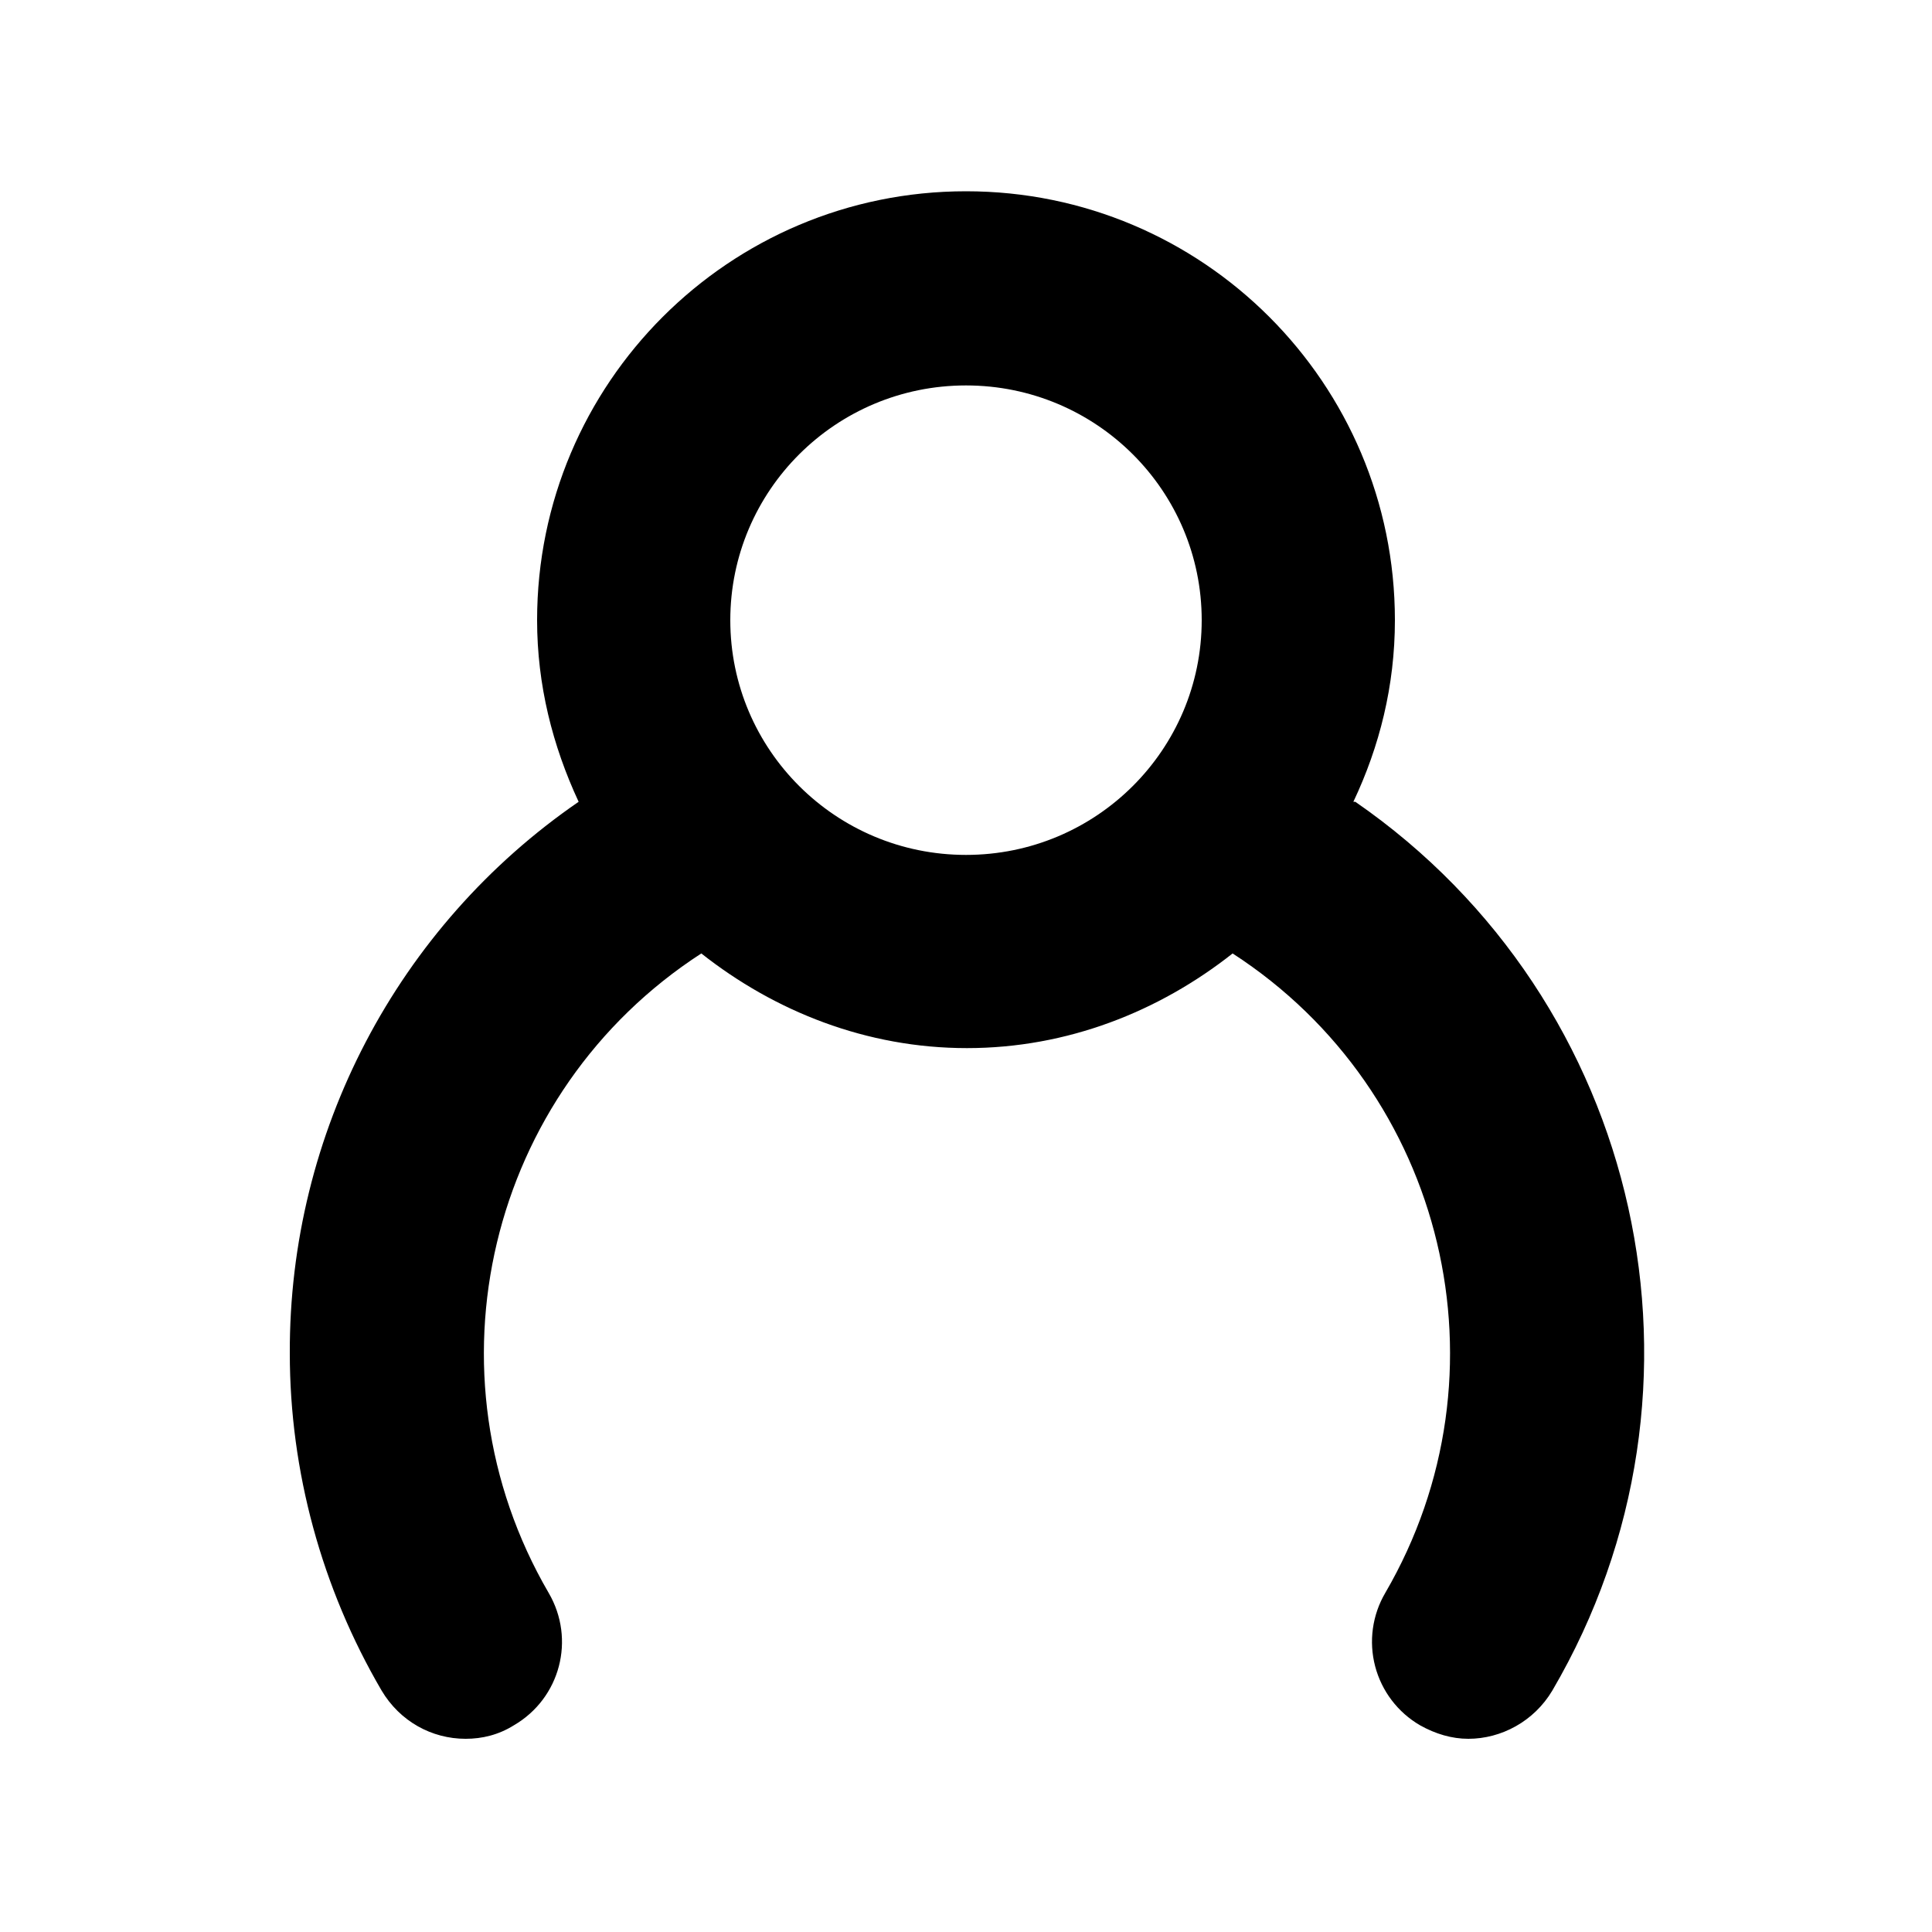
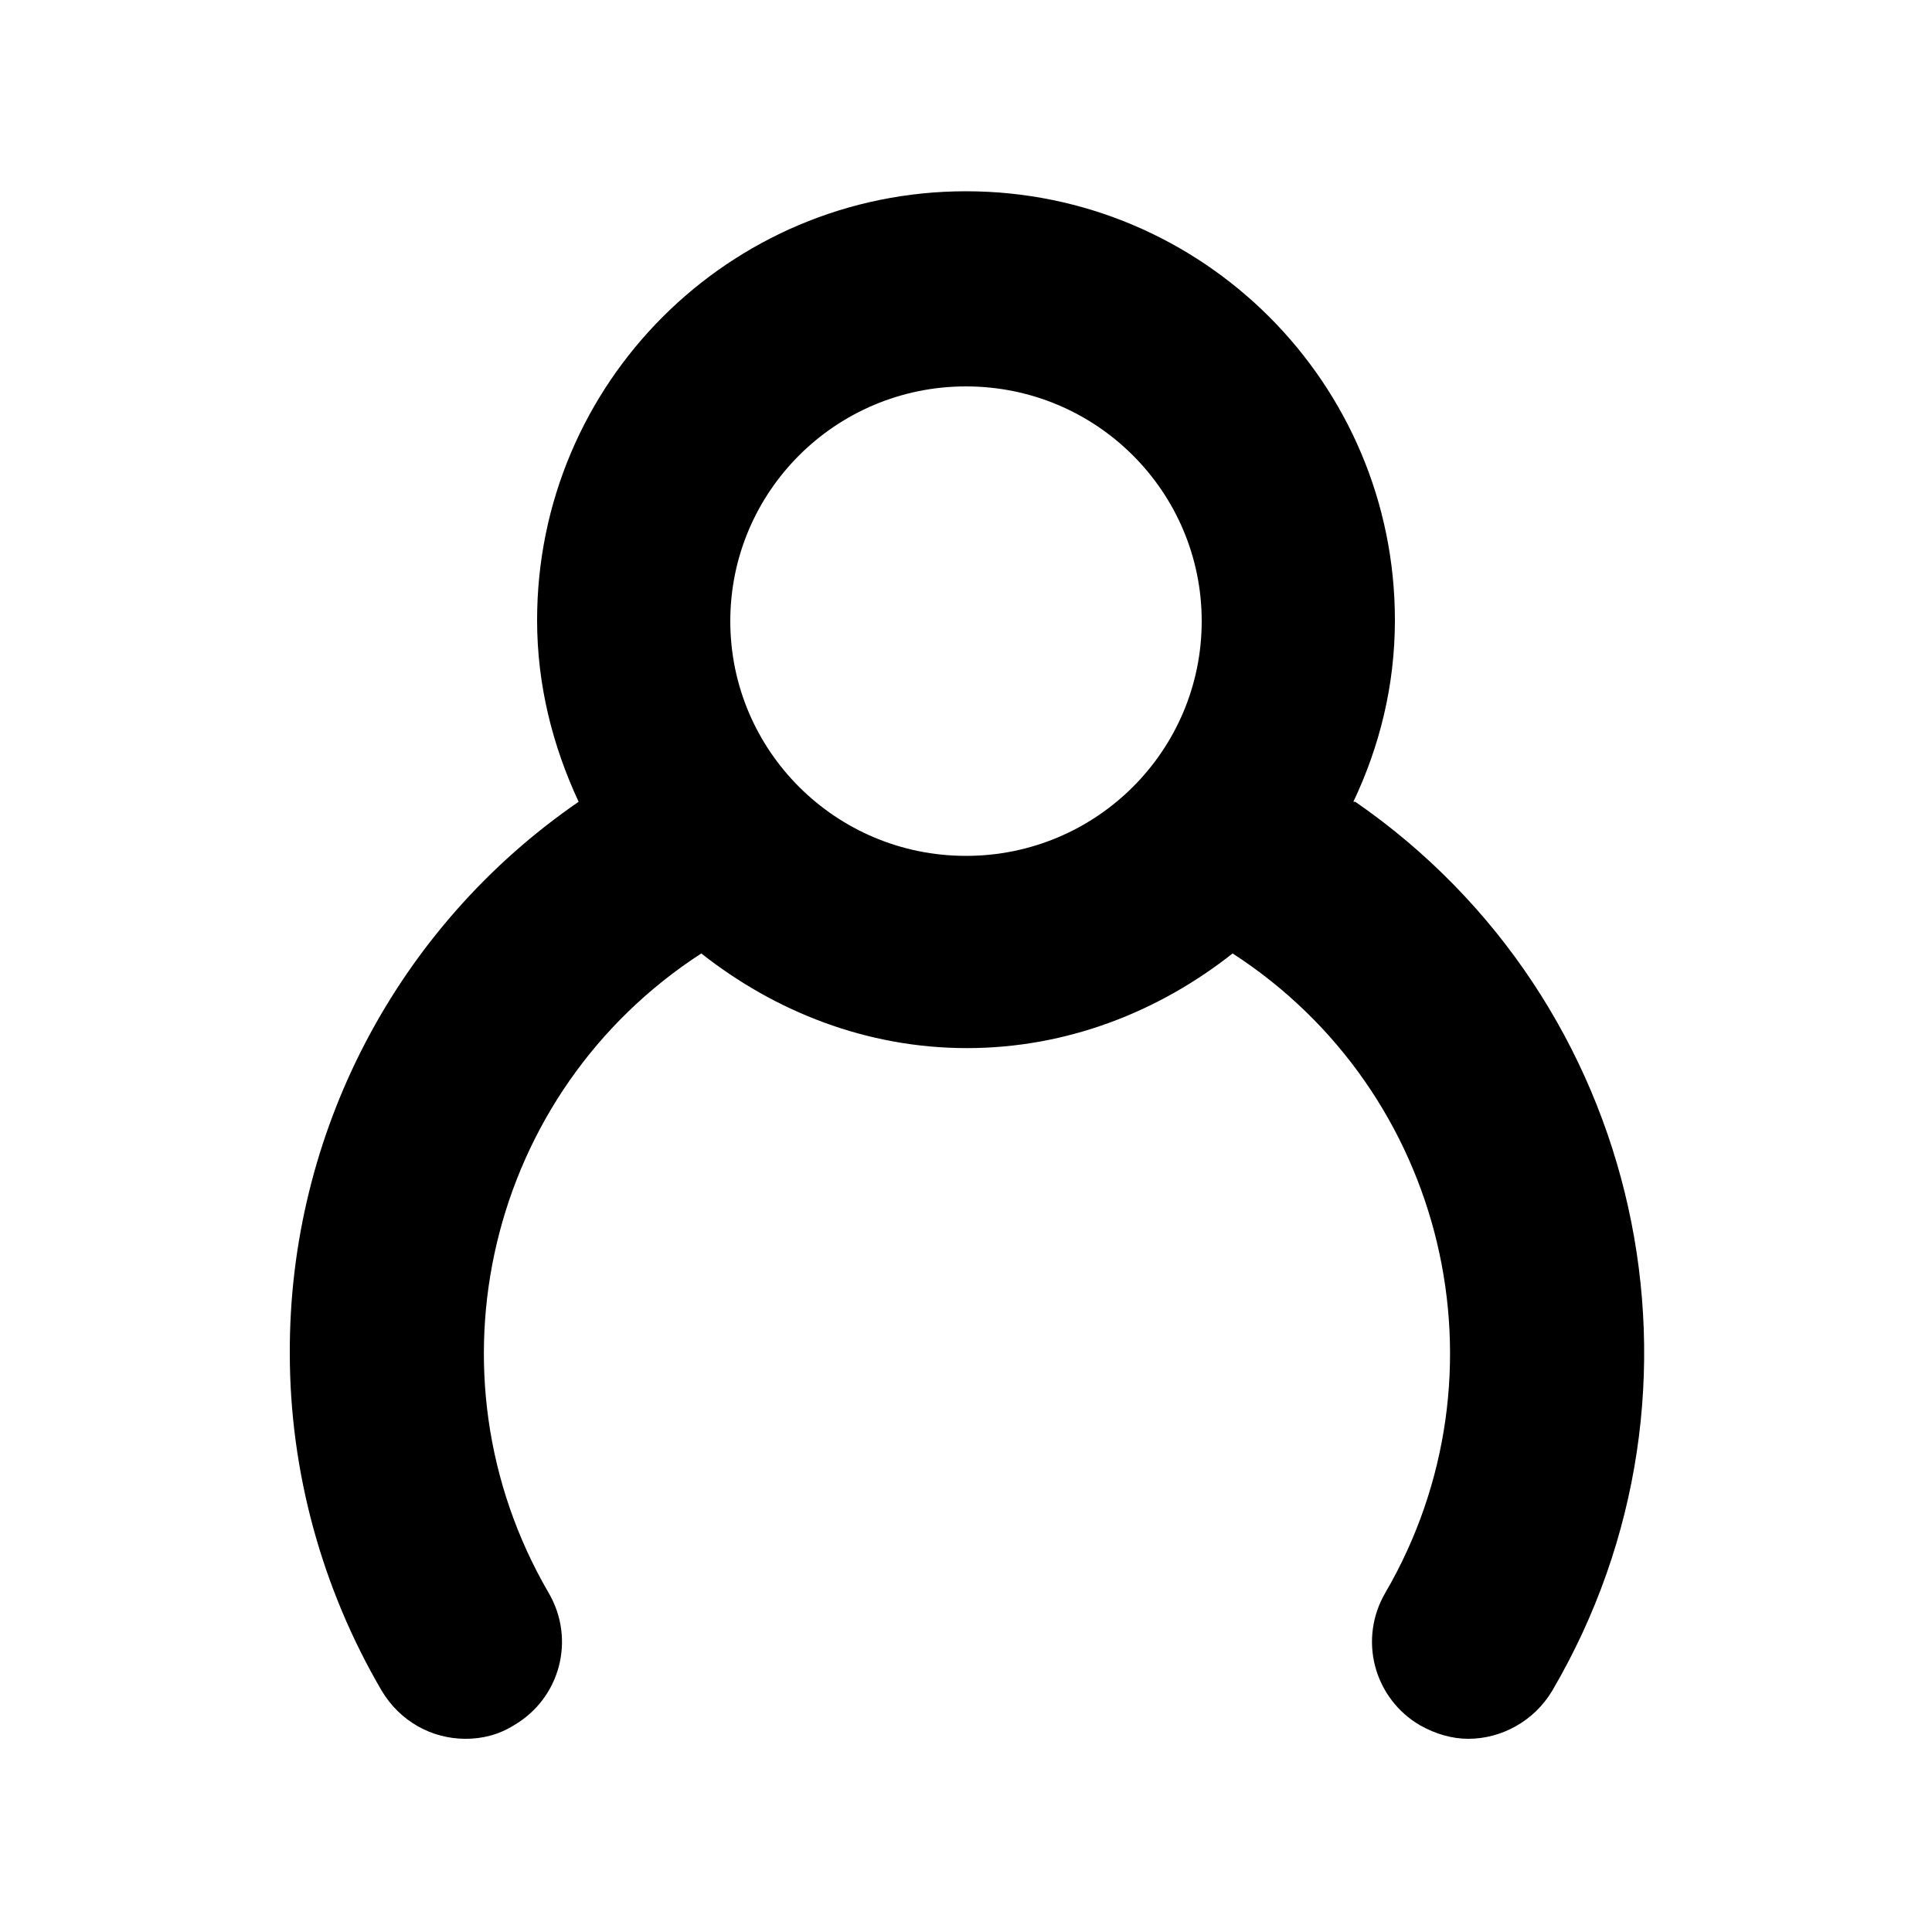
<svg xmlns="http://www.w3.org/2000/svg" width="20" height="20" fill="currentColor" viewBox="0 0 20 20">
-   <path d="M14.01 8.3c.27-.57.43-1.2.43-1.88a4.44 4.44 0 0 0-8.88 0c0 .67.16 1.3.43 1.88A6.9 6.9 0 0 0 3 14.01c0 1.22.33 2.43.95 3.49.19.32.52.5.87.5.17 0 .34-.04.5-.14.48-.28.64-.89.36-1.37a4.93 4.93 0 0 1 1.58-6.62c.76.6 1.71.98 2.75.98s1.99-.38 2.75-.98a4.93 4.93 0 0 1 1.58 6.62 1 1 0 0 0 .36 1.37c.16.09.33.14.5.14.34 0 .68-.18.87-.5a6.927 6.927 0 0 0-2.04-9.2ZM7.56 6.42c0-1.34 1.09-2.43 2.44-2.43s2.44 1.09 2.44 2.43S11.35 8.85 10 8.85 7.56 7.76 7.56 6.42" />
+   <path d="M14.01 8.3c.27-.57.43-1.2.43-1.88a4.44 4.44 0 0 0-8.88 0c0 .67.16 1.3.43 1.88A6.9 6.9 0 0 0 3 14.01c0 1.22.33 2.43.95 3.49.19.32.52.5.87.5.17 0 .34-.04.5-.14.48-.28.64-.89.36-1.37a4.93 4.93 0 0 1 1.58-6.62c.76.6 1.71.98 2.75.98s1.99-.38 2.75-.98a4.93 4.93 0 0 1 1.58 6.62 1 1 0 0 0 .36 1.37c.16.09.33.14.5.14.34 0 .68-.18.87-.5a6.927 6.927 0 0 0-2.04-9.2ZM7.56 6.43C7.56 5.09 8.65 4 10 4s2.44 1.09 2.44 2.43S11.35 8.86 10 8.86 7.56 7.77 7.56 6.43" />
</svg>
